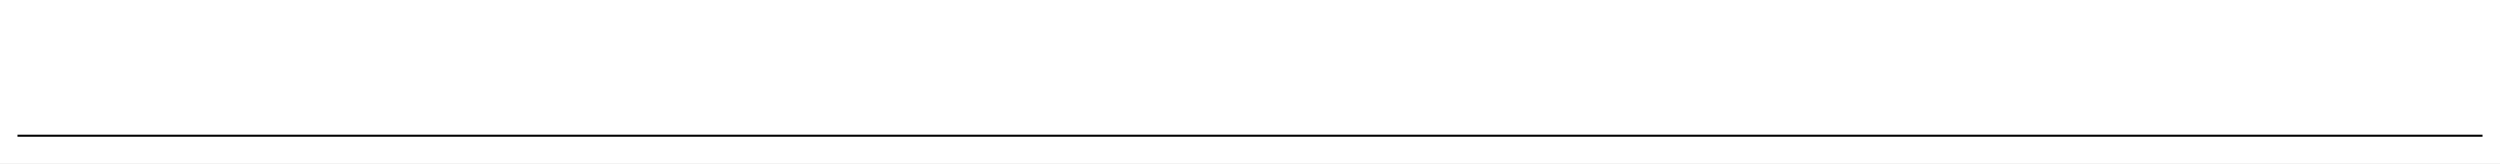
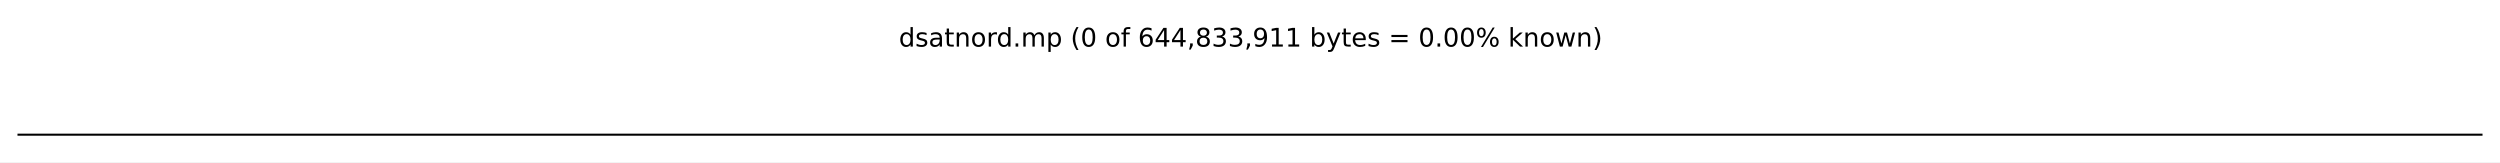
- <svg xmlns="http://www.w3.org/2000/svg" xmlns:xlink="http://www.w3.org/1999/xlink" width="972.635pt" height="63.502pt" viewBox="0 0 972.635 63.502" version="1.1">
+ <svg xmlns="http://www.w3.org/2000/svg" xmlns:xlink="http://www.w3.org/1999/xlink" width="972.635pt" height="63.1pt" viewBox="0 0 972.635 63.1" version="1.1">
  <defs>
    <style type="text/css">*{stroke-linejoin: round; stroke-linecap: butt}</style>
  </defs>
  <g id="figure_1">
    <g id="patch_1">
-       <path d="M 0 63.502  L 972.635 63.502  L 972.635 0  L 0 0  z " style="fill: #ffffff" />
+       <path d="M 0 63.1  L 972.635 63.1  L 972.635 0  L 0 0  z " style="fill: #ffffff" />
    </g>
    <g id="axes_1">
      <g id="patch_2">
-         <path d="M 7.2 52.802  L 965.435 52.802  L 965.435 26.091  L 7.2 26.091  z " style="fill: #ffffff" />
+         <path d="M 7.2 52.4  L 965.435 52.4  L 965.435 39.934  L 7.2 39.934  z " style="fill: #ffffff" />
      </g>
      <g id="patch_3">
-         <path d="M 7.2 51.588  L 7.2 51.588  L 7.2 27.305  L 7.2 27.305  z " clip-path="url(#p8ff55af5cc)" style="fill: #ffffff; stroke: #ffffff; stroke-linejoin: miter" />
+         <path d="M 7.2 51.833  L 7.2 51.833  L 7.2 40.501  L 7.2 40.501  z " clip-path="url(#pdcb6317f1b)" style="fill: #ffffff; stroke: #ffffff; stroke-linejoin: miter" />
      </g>
      <g id="patch_4">
-         <path d="M 7.2 51.588  L 7.67 51.588  L 7.67 27.305  L 7.2 27.305  z " clip-path="url(#p8ff55af5cc)" style="fill: #ffffff; stroke: #ffffff; stroke-linejoin: miter" />
+         <path d="M 7.2 51.833  L 7.67 51.833  L 7.67 40.501  L 7.2 40.501  z " clip-path="url(#pdcb6317f1b)" style="fill: #ffffff; stroke: #ffffff; stroke-linejoin: miter" />
      </g>
      <g id="patch_5">
-         <path d="M 7.67 51.588  L 8.79 51.588  L 8.79 27.305  L 7.67 27.305  z " clip-path="url(#p8ff55af5cc)" style="fill: #ffffff; stroke: #ffffff; stroke-linejoin: miter" />
+         <path d="M 7.67 51.833  L 8.79 51.833  L 8.79 40.501  L 7.67 40.501  z " clip-path="url(#pdcb6317f1b)" style="fill: #ffffff; stroke: #ffffff; stroke-linejoin: miter" />
      </g>
      <g id="patch_6">
-         <path d="M 8.79 51.588  L 22.249 51.588  L 22.249 27.305  L 8.79 27.305  z " clip-path="url(#p8ff55af5cc)" style="fill: #ffffff; stroke: #ffffff; stroke-linejoin: miter" />
+         <path d="M 8.79 51.833  L 22.249 51.833  L 22.249 40.501  L 8.79 40.501  z " clip-path="url(#pdcb6317f1b)" style="fill: #ffffff; stroke: #ffffff; stroke-linejoin: miter" />
      </g>
      <g id="patch_7">
-         <path d="M 22.249 51.588  L 23.093 51.588  L 23.093 27.305  L 22.249 27.305  z " clip-path="url(#p8ff55af5cc)" style="fill: #ffffff; stroke: #ffffff; stroke-linejoin: miter" />
+         <path d="M 22.249 51.833  L 23.093 51.833  L 23.093 40.501  L 22.249 40.501  z " clip-path="url(#pdcb6317f1b)" style="fill: #ffffff; stroke: #ffffff; stroke-linejoin: miter" />
      </g>
      <g id="patch_8">
-         <path d="M 23.093 51.588  L 26.021 51.588  L 26.021 27.305  L 23.093 27.305  z " clip-path="url(#p8ff55af5cc)" style="fill: #ffffff; stroke: #ffffff; stroke-linejoin: miter" />
+         <path d="M 23.093 51.833  L 26.021 51.833  L 26.021 40.501  L 23.093 40.501  z " clip-path="url(#pdcb6317f1b)" style="fill: #ffffff; stroke: #ffffff; stroke-linejoin: miter" />
      </g>
      <g id="patch_9">
-         <path d="M 26.021 51.588  L 27.295 51.588  L 27.295 27.305  L 26.021 27.305  z " clip-path="url(#p8ff55af5cc)" style="fill: #ffffff; stroke: #ffffff; stroke-linejoin: miter" />
+         <path d="M 26.021 51.833  L 27.295 51.833  L 27.295 40.501  L 26.021 40.501  z " clip-path="url(#pdcb6317f1b)" style="fill: #ffffff; stroke: #ffffff; stroke-linejoin: miter" />
      </g>
      <g id="patch_10">
-         <path d="M 27.295 51.588  L 27.296 51.588  L 27.296 27.305  L 27.295 27.305  z " clip-path="url(#p8ff55af5cc)" style="fill: #ffffff; stroke: #ffffff; stroke-linejoin: miter" />
+         <path d="M 27.295 51.833  L 27.296 51.833  L 27.296 40.501  L 27.295 40.501  z " clip-path="url(#pdcb6317f1b)" style="fill: #ffffff; stroke: #ffffff; stroke-linejoin: miter" />
      </g>
      <g id="patch_11">
-         <path d="M 27.296 51.588  L 28.753 51.588  L 28.753 27.305  L 27.296 27.305  z " clip-path="url(#p8ff55af5cc)" style="fill: #ffffff; stroke: #ffffff; stroke-linejoin: miter" />
+         <path d="M 27.296 51.833  L 28.753 51.833  L 28.753 40.501  L 27.296 40.501  z " clip-path="url(#pdcb6317f1b)" style="fill: #ffffff; stroke: #ffffff; stroke-linejoin: miter" />
      </g>
      <g id="patch_12">
-         <path d="M 28.753 51.588  L 31.266 51.588  L 31.266 27.305  L 28.753 27.305  z " clip-path="url(#p8ff55af5cc)" style="fill: #ffffff; stroke: #ffffff; stroke-linejoin: miter" />
+         <path d="M 28.753 51.833  L 31.266 51.833  L 31.266 40.501  L 28.753 40.501  z " clip-path="url(#pdcb6317f1b)" style="fill: #ffffff; stroke: #ffffff; stroke-linejoin: miter" />
      </g>
      <g id="patch_13">
-         <path d="M 31.266 51.588  L 136.22 51.588  L 136.22 27.305  L 31.266 27.305  z " clip-path="url(#p8ff55af5cc)" style="fill: #ffffff; stroke: #ffffff; stroke-linejoin: miter" />
+         <path d="M 31.266 51.833  L 136.22 51.833  L 136.22 40.501  L 31.266 40.501  z " clip-path="url(#pdcb6317f1b)" style="fill: #ffffff; stroke: #ffffff; stroke-linejoin: miter" />
      </g>
      <g id="patch_14">
-         <path d="M 136.22 51.588  L 965.393 51.588  L 965.393 27.305  L 136.22 27.305  z " clip-path="url(#p8ff55af5cc)" style="fill: #ffffff; stroke: #ffffff; stroke-linejoin: miter" />
+         <path d="M 136.22 51.833  L 965.393 51.833  L 965.393 40.501  L 136.22 40.501  z " clip-path="url(#pdcb6317f1b)" style="fill: #ffffff; stroke: #ffffff; stroke-linejoin: miter" />
      </g>
      <g id="patch_15">
-         <path d="M 965.393 51.588  L 965.422 51.588  L 965.422 27.305  L 965.393 27.305  z " clip-path="url(#p8ff55af5cc)" style="fill: #ffffff; stroke: #ffffff; stroke-linejoin: miter" />
+         <path d="M 965.393 51.833  L 965.422 51.833  L 965.422 40.501  L 965.393 40.501  z " clip-path="url(#pdcb6317f1b)" style="fill: #ffffff; stroke: #ffffff; stroke-linejoin: miter" />
      </g>
      <g id="patch_16">
-         <path d="M 965.422 51.588  L 965.435 51.588  L 965.435 27.305  L 965.422 27.305  z " clip-path="url(#p8ff55af5cc)" style="fill: #ffffff; stroke: #ffffff; stroke-linejoin: miter" />
+         <path d="M 965.422 51.833  L 965.435 51.833  L 965.435 40.501  L 965.422 40.501  z " clip-path="url(#pdcb6317f1b)" style="fill: #ffffff; stroke: #ffffff; stroke-linejoin: miter" />
      </g>
      <g id="patch_17">
-         <path d="M 7.2 52.802  L 965.435 52.802  " style="fill: none; stroke: #000000; stroke-width: 0.8; stroke-linejoin: miter; stroke-linecap: square" />
+         <path d="M 7.2 52.4  L 965.435 52.4  " style="fill: none; stroke: #000000; stroke-width: 0.8; stroke-linejoin: miter; stroke-linecap: square" />
      </g>
      <g id="legend_1">
+         <g id="text_1">
+           <g transform="translate(349.7021 18.13044) scale(0.1 -0.1)">
+             <defs>
+               <path id="DejaVuSans-64" d="M 2906 2969  L 2906 4863  L 3481 4863  L 3481 0  L 2906 0  L 2906 525  Q 2725 213 2448 61  Q 2172 -91 1784 -91  Q 1150 -91 751 415  Q 353 922 353 1747  Q 353 2572 751 3078  Q 1150 3584 1784 3584  Q 2172 3584 2448 3432  Q 2725 3281 2906 2969  z M 947 1747  Q 947 1113 1208 752  Q 1469 391 1925 391  Q 2381 391 2643 752  Q 2906 1113 2906 1747  Q 2906 2381 2643 2742  Q 2381 3103 1925 3103  Q 1469 3103 1208 2742  Q 947 2381 947 1747  z " transform="scale(0.015625)" />
+               <path id="DejaVuSans-73" d="M 2834 3397  L 2834 2853  Q 2591 2978 2328 3040  Q 2066 3103 1784 3103  Q 1356 3103 1142 2972  Q 928 2841 928 2578  Q 928 2378 1081 2264  Q 1234 2150 1697 2047  L 1894 2003  Q 2506 1872 2764 1633  Q 3022 1394 3022 966  Q 3022 478 2636 193  Q 2250 -91 1575 -91  Q 1294 -91 989 -36  Q 684 19 347 128  L 347 722  Q 666 556 975 473  Q 1284 391 1588 391  Q 1994 391 2212 530  Q 2431 669 2431 922  Q 2431 1156 2273 1281  Q 2116 1406 1581 1522  L 1381 1569  Q 847 1681 609 1914  Q 372 2147 372 2553  Q 372 3047 722 3315  Q 1072 3584 1716 3584  Q 2034 3584 2315 3537  Q 2597 3491 2834 3397  z " transform="scale(0.015625)" />
+               <path id="DejaVuSans-61" d="M 2194 1759  Q 1497 1759 1228 1600  Q 959 1441 959 1056  Q 959 750 1161 570  Q 1363 391 1709 391  Q 2188 391 2477 730  Q 2766 1069 2766 1631  L 2766 1759  L 2194 1759  z M 3341 1997  L 3341 0  L 2766 0  L 2766 531  Q 2569 213 2275 61  Q 1981 -91 1556 -91  Q 1019 -91 701 211  Q 384 513 384 1019  Q 384 1609 779 1909  Q 1175 2209 1959 2209  L 2766 2209  L 2766 2266  Q 2766 2663 2505 2880  Q 2244 3097 1772 3097  Q 1472 3097 1187 3025  Q 903 2953 641 2809  L 641 3341  Q 956 3463 1253 3523  Q 1550 3584 1831 3584  Q 2591 3584 2966 3190  Q 3341 2797 3341 1997  z " transform="scale(0.015625)" />
+               <path id="DejaVuSans-74" d="M 1172 4494  L 1172 3500  L 2356 3500  L 2356 3053  L 1172 3053  L 1172 1153  Q 1172 725 1289 603  Q 1406 481 1766 481  L 2356 481  L 2356 0  L 1766 0  Q 1100 0 847 248  Q 594 497 594 1153  L 594 3053  L 172 3053  L 172 3500  L 594 3500  L 594 4494  L 1172 4494  z " transform="scale(0.015625)" />
+               <path id="DejaVuSans-6e" d="M 3513 2113  L 3513 0  L 2938 0  L 2938 2094  Q 2938 2591 2744 2837  Q 2550 3084 2163 3084  Q 1697 3084 1428 2787  Q 1159 2491 1159 1978  L 1159 0  L 581 0  L 581 3500  L 1159 3500  L 1159 2956  Q 1366 3272 1645 3428  Q 1925 3584 2291 3584  Q 2894 3584 3203 3211  Q 3513 2838 3513 2113  z " transform="scale(0.015625)" />
+               <path id="DejaVuSans-6f" d="M 1959 3097  Q 1497 3097 1228 2736  Q 959 2375 959 1747  Q 959 1119 1226 758  Q 1494 397 1959 397  Q 2419 397 2687 759  Q 2956 1122 2956 1747  Q 2956 2369 2687 2733  Q 2419 3097 1959 3097  z M 1959 3584  Q 2709 3584 3137 3096  Q 3566 2609 3566 1747  Q 3566 888 3137 398  Q 2709 -91 1959 -91  Q 1206 -91 779 398  Q 353 888 353 1747  Q 353 2609 779 3096  Q 1206 3584 1959 3584  z " transform="scale(0.015625)" />
+               <path id="DejaVuSans-72" d="M 2631 2963  Q 2534 3019 2420 3045  Q 2306 3072 2169 3072  Q 1681 3072 1420 2755  Q 1159 2438 1159 1844  L 1159 0  L 581 0  L 581 3500  L 1159 3500  L 1159 2956  Q 1341 3275 1631 3429  Q 1922 3584 2338 3584  Q 2397 3584 2469 3576  Q 2541 3569 2628 3553  L 2631 2963  z " transform="scale(0.015625)" />
+               <path id="DejaVuSans-2e" d="M 684 794  L 1344 794  L 1344 0  L 684 0  L 684 794  z " transform="scale(0.015625)" />
+               <path id="DejaVuSans-6d" d="M 3328 2828  Q 3544 3216 3844 3400  Q 4144 3584 4550 3584  Q 5097 3584 5394 3201  Q 5691 2819 5691 2113  L 5691 0  L 5113 0  L 5113 2094  Q 5113 2597 4934 2840  Q 4756 3084 4391 3084  Q 3944 3084 3684 2787  Q 3425 2491 3425 1978  L 3425 0  L 2847 0  L 2847 2094  Q 2847 2600 2669 2842  Q 2491 3084 2119 3084  Q 1678 3084 1418 2786  Q 1159 2488 1159 1978  L 1159 0  L 581 0  L 581 3500  L 1159 3500  L 1159 2956  Q 1356 3278 1631 3431  Q 1906 3584 2284 3584  Q 2666 3584 2933 3390  Q 3200 3197 3328 2828  z " transform="scale(0.015625)" />
+               <path id="DejaVuSans-70" d="M 1159 525  L 1159 -1331  L 581 -1331  L 581 3500  L 1159 3500  L 1159 2969  Q 1341 3281 1617 3432  Q 1894 3584 2278 3584  Q 2916 3584 3314 3078  Q 3713 2572 3713 1747  Q 3713 922 3314 415  Q 2916 -91 2278 -91  Q 1894 -91 1617 61  Q 1341 213 1159 525  z M 3116 1747  Q 3116 2381 2855 2742  Q 2594 3103 2138 3103  Q 1681 3103 1420 2742  Q 1159 2381 1159 1747  Q 1159 1113 1420 752  Q 1681 391 2138 391  Q 2594 391 2855 752  Q 3116 1113 3116 1747  z " transform="scale(0.015625)" />
+               <path id="DejaVuSans-20" transform="scale(0.015625)" />
+               <path id="DejaVuSans-28" d="M 1984 4856  Q 1566 4138 1362 3434  Q 1159 2731 1159 2009  Q 1159 1288 1364 580  Q 1569 -128 1984 -844  L 1484 -844  Q 1016 -109 783 600  Q 550 1309 550 2009  Q 550 2706 781 3412  Q 1013 4119 1484 4856  L 1984 4856  z " transform="scale(0.015625)" />
+               <path id="DejaVuSans-30" d="M 2034 4250  Q 1547 4250 1301 3770  Q 1056 3291 1056 2328  Q 1056 1369 1301 889  Q 1547 409 2034 409  Q 2525 409 2770 889  Q 3016 1369 3016 2328  Q 3016 3291 2770 3770  Q 2525 4250 2034 4250  z M 2034 4750  Q 2819 4750 3233 4129  Q 3647 3509 3647 2328  Q 3647 1150 3233 529  Q 2819 -91 2034 -91  Q 1250 -91 836 529  Q 422 1150 422 2328  Q 422 3509 836 4129  Q 1250 4750 2034 4750  z " transform="scale(0.015625)" />
+               <path id="DejaVuSans-66" d="M 2375 4863  L 2375 4384  L 1825 4384  Q 1516 4384 1395 4259  Q 1275 4134 1275 3809  L 1275 3500  L 2222 3500  L 2222 3053  L 1275 3053  L 1275 0  L 697 0  L 697 3053  L 147 3053  L 147 3500  L 697 3500  L 697 3744  Q 697 4328 969 4595  Q 1241 4863 1831 4863  L 2375 4863  z " transform="scale(0.015625)" />
+               <path id="DejaVuSans-36" d="M 2113 2584  Q 1688 2584 1439 2293  Q 1191 2003 1191 1497  Q 1191 994 1439 701  Q 1688 409 2113 409  Q 2538 409 2786 701  Q 3034 994 3034 1497  Q 3034 2003 2786 2293  Q 2538 2584 2113 2584  z M 3366 4563  L 3366 3988  Q 3128 4100 2886 4159  Q 2644 4219 2406 4219  Q 1781 4219 1451 3797  Q 1122 3375 1075 2522  Q 1259 2794 1537 2939  Q 1816 3084 2150 3084  Q 2853 3084 3261 2657  Q 3669 2231 3669 1497  Q 3669 778 3244 343  Q 2819 -91 2113 -91  Q 1303 -91 875 529  Q 447 1150 447 2328  Q 447 3434 972 4092  Q 1497 4750 2381 4750  Q 2619 4750 2861 4703  Q 3103 4656 3366 4563  z " transform="scale(0.015625)" />
+               <path id="DejaVuSans-34" d="M 2419 4116  L 825 1625  L 2419 1625  L 2419 4116  z M 2253 4666  L 3047 4666  L 3047 1625  L 3713 1625  L 3713 1100  L 3047 1100  L 3047 0  L 2419 0  L 2419 1100  L 313 1100  L 313 1709  L 2253 4666  z " transform="scale(0.015625)" />
+               <path id="DejaVuSans-2c" d="M 750 794  L 1409 794  L 1409 256  L 897 -744  L 494 -744  L 750 256  L 750 794  z " transform="scale(0.015625)" />
+               <path id="DejaVuSans-38" d="M 2034 2216  Q 1584 2216 1326 1975  Q 1069 1734 1069 1313  Q 1069 891 1326 650  Q 1584 409 2034 409  Q 2484 409 2743 651  Q 3003 894 3003 1313  Q 3003 1734 2745 1975  Q 2488 2216 2034 2216  z M 1403 2484  Q 997 2584 770 2862  Q 544 3141 544 3541  Q 544 4100 942 4425  Q 1341 4750 2034 4750  Q 2731 4750 3128 4425  Q 3525 4100 3525 3541  Q 3525 3141 3298 2862  Q 3072 2584 2669 2484  Q 3125 2378 3379 2068  Q 3634 1759 3634 1313  Q 3634 634 3220 271  Q 2806 -91 2034 -91  Q 1263 -91 848 271  Q 434 634 434 1313  Q 434 1759 690 2068  Q 947 2378 1403 2484  z M 1172 3481  Q 1172 3119 1398 2916  Q 1625 2713 2034 2713  Q 2441 2713 2670 2916  Q 2900 3119 2900 3481  Q 2900 3844 2670 4047  Q 2441 4250 2034 4250  Q 1625 4250 1398 4047  Q 1172 3844 1172 3481  z " transform="scale(0.015625)" />
+               <path id="DejaVuSans-33" d="M 2597 2516  Q 3050 2419 3304 2112  Q 3559 1806 3559 1356  Q 3559 666 3084 287  Q 2609 -91 1734 -91  Q 1441 -91 1130 -33  Q 819 25 488 141  L 488 750  Q 750 597 1062 519  Q 1375 441 1716 441  Q 2309 441 2620 675  Q 2931 909 2931 1356  Q 2931 1769 2642 2001  Q 2353 2234 1838 2234  L 1294 2234  L 1294 2753  L 1863 2753  Q 2328 2753 2575 2939  Q 2822 3125 2822 3475  Q 2822 3834 2567 4026  Q 2313 4219 1838 4219  Q 1578 4219 1281 4162  Q 984 4106 628 3988  L 628 4550  Q 988 4650 1302 4700  Q 1616 4750 1894 4750  Q 2613 4750 3031 4423  Q 3450 4097 3450 3541  Q 3450 3153 3228 2886  Q 3006 2619 2597 2516  z " transform="scale(0.015625)" />
+               <path id="DejaVuSans-39" d="M 703 97  L 703 672  Q 941 559 1184 500  Q 1428 441 1663 441  Q 2288 441 2617 861  Q 2947 1281 2994 2138  Q 2813 1869 2534 1725  Q 2256 1581 1919 1581  Q 1219 1581 811 2004  Q 403 2428 403 3163  Q 403 3881 828 4315  Q 1253 4750 1959 4750  Q 2769 4750 3195 4129  Q 3622 3509 3622 2328  Q 3622 1225 3098 567  Q 2575 -91 1691 -91  Q 1453 -91 1209 -44  Q 966 3 703 97  z M 1959 2075  Q 2384 2075 2632 2365  Q 2881 2656 2881 3163  Q 2881 3666 2632 3958  Q 2384 4250 1959 4250  Q 1534 4250 1286 3958  Q 1038 3666 1038 3163  Q 1038 2656 1286 2365  Q 1534 2075 1959 2075  z " transform="scale(0.015625)" />
+               <path id="DejaVuSans-31" d="M 794 531  L 1825 531  L 1825 4091  L 703 3866  L 703 4441  L 1819 4666  L 2450 4666  L 2450 531  L 3481 531  L 3481 0  L 794 0  L 794 531  z " transform="scale(0.015625)" />
+               <path id="DejaVuSans-62" d="M 3116 1747  Q 3116 2381 2855 2742  Q 2594 3103 2138 3103  Q 1681 3103 1420 2742  Q 1159 2381 1159 1747  Q 1159 1113 1420 752  Q 1681 391 2138 391  Q 2594 391 2855 752  Q 3116 1113 3116 1747  z M 1159 2969  Q 1341 3281 1617 3432  Q 1894 3584 2278 3584  Q 2916 3584 3314 3078  Q 3713 2572 3713 1747  Q 3713 922 3314 415  Q 2916 -91 2278 -91  Q 1894 -91 1617 61  Q 1341 213 1159 525  L 1159 0  L 581 0  L 581 4863  L 1159 4863  L 1159 2969  z " transform="scale(0.015625)" />
+               <path id="DejaVuSans-79" d="M 2059 -325  Q 1816 -950 1584 -1140  Q 1353 -1331 966 -1331  L 506 -1331  L 506 -850  L 844 -850  Q 1081 -850 1212 -737  Q 1344 -625 1503 -206  L 1606 56  L 191 3500  L 800 3500  L 1894 763  L 2988 3500  L 3597 3500  L 2059 -325  z " transform="scale(0.015625)" />
+               <path id="DejaVuSans-65" d="M 3597 1894  L 3597 1613  L 953 1613  Q 991 1019 1311 708  Q 1631 397 2203 397  Q 2534 397 2845 478  Q 3156 559 3463 722  L 3463 178  Q 3153 47 2828 -22  Q 2503 -91 2169 -91  Q 1331 -91 842 396  Q 353 884 353 1716  Q 353 2575 817 3079  Q 1281 3584 2069 3584  Q 2775 3584 3186 3129  Q 3597 2675 3597 1894  z M 3022 2063  Q 3016 2534 2758 2815  Q 2500 3097 2075 3097  Q 1594 3097 1305 2825  Q 1016 2553 972 2059  L 3022 2063  z " transform="scale(0.015625)" />
+               <path id="DejaVuSans-3d" d="M 678 2906  L 4684 2906  L 4684 2381  L 678 2381  L 678 2906  z M 678 1631  L 4684 1631  L 4684 1100  L 678 1100  L 678 1631  z " transform="scale(0.015625)" />
+               <path id="DejaVuSans-25" d="M 4653 2053  Q 4381 2053 4226 1822  Q 4072 1591 4072 1178  Q 4072 772 4226 539  Q 4381 306 4653 306  Q 4919 306 5073 539  Q 5228 772 5228 1178  Q 5228 1588 5073 1820  Q 4919 2053 4653 2053  z M 4653 2450  Q 5147 2450 5437 2106  Q 5728 1763 5728 1178  Q 5728 594 5436 251  Q 5144 -91 4653 -91  Q 4153 -91 3862 251  Q 3572 594 3572 1178  Q 3572 1766 3864 2108  Q 4156 2450 4653 2450  z M 1428 4353  Q 1159 4353 1004 4120  Q 850 3888 850 3481  Q 850 3069 1003 2837  Q 1156 2606 1428 2606  Q 1700 2606 1854 2837  Q 2009 3069 2009 3481  Q 2009 3884 1853 4118  Q 1697 4353 1428 4353  z M 4250 4750  L 4750 4750  L 1831 -91  L 1331 -91  L 4250 4750  z M 1428 4750  Q 1922 4750 2215 4408  Q 2509 4066 2509 3481  Q 2509 2891 2217 2550  Q 1925 2209 1428 2209  Q 931 2209 642 2551  Q 353 2894 353 3481  Q 353 4063 643 4406  Q 934 4750 1428 4750  z " transform="scale(0.015625)" />
+               <path id="DejaVuSans-6b" d="M 581 4863  L 1159 4863  L 1159 1991  L 2875 3500  L 3609 3500  L 1753 1863  L 3688 0  L 2938 0  L 1159 1709  L 1159 0  L 581 0  L 581 4863  z " transform="scale(0.015625)" />
+               <path id="DejaVuSans-77" d="M 269 3500  L 844 3500  L 1563 769  L 2278 3500  L 2956 3500  L 3675 769  L 4391 3500  L 4966 3500  L 4050 0  L 3372 0  L 2619 2869  L 1863 0  L 1184 0  L 269 3500  z " transform="scale(0.015625)" />
+               <path id="DejaVuSans-29" d="M 513 4856  L 1013 4856  Q 1481 4119 1714 3412  Q 1947 2706 1947 2009  Q 1947 1309 1714 600  Q 1481 -109 1013 -844  L 513 -844  Q 928 -128 1133 580  Q 1338 1288 1338 2009  Q 1338 2731 1133 3434  Q 928 4138 513 4856  z " transform="scale(0.015625)" />
+             </defs>
+             <use xlink:href="#DejaVuSans-64" />
+             <use xlink:href="#DejaVuSans-73" x="63.477" />
+             <use xlink:href="#DejaVuSans-61" x="115.576" />
+             <use xlink:href="#DejaVuSans-74" x="176.855" />
+             <use xlink:href="#DejaVuSans-6e" x="216.064" />
+             <use xlink:href="#DejaVuSans-6f" x="279.443" />
+             <use xlink:href="#DejaVuSans-72" x="340.625" />
+             <use xlink:href="#DejaVuSans-64" x="379.988" />
+             <use xlink:href="#DejaVuSans-2e" x="443.465" />
+             <use xlink:href="#DejaVuSans-6d" x="475.252" />
+             <use xlink:href="#DejaVuSans-70" x="572.664" />
+             <use xlink:href="#DejaVuSans-20" x="636.141" />
+             <use xlink:href="#DejaVuSans-28" x="667.928" />
+             <use xlink:href="#DejaVuSans-30" x="706.941" />
+             <use xlink:href="#DejaVuSans-20" x="770.564" />
+             <use xlink:href="#DejaVuSans-6f" x="802.352" />
+             <use xlink:href="#DejaVuSans-66" x="863.533" />
+             <use xlink:href="#DejaVuSans-20" x="898.738" />
+             <use xlink:href="#DejaVuSans-36" x="930.525" />
+             <use xlink:href="#DejaVuSans-34" x="994.148" />
+             <use xlink:href="#DejaVuSans-34" x="1057.771" />
+             <use xlink:href="#DejaVuSans-2c" x="1121.395" />
+             <use xlink:href="#DejaVuSans-38" x="1153.182" />
+             <use xlink:href="#DejaVuSans-33" x="1216.805" />
+             <use xlink:href="#DejaVuSans-33" x="1280.428" />
+             <use xlink:href="#DejaVuSans-2c" x="1344.051" />
+             <use xlink:href="#DejaVuSans-39" x="1375.838" />
+             <use xlink:href="#DejaVuSans-31" x="1439.461" />
+             <use xlink:href="#DejaVuSans-31" x="1503.084" />
+             <use xlink:href="#DejaVuSans-20" x="1566.707" />
+             <use xlink:href="#DejaVuSans-62" x="1598.494" />
+             <use xlink:href="#DejaVuSans-79" x="1661.971" />
+             <use xlink:href="#DejaVuSans-74" x="1721.15" />
+             <use xlink:href="#DejaVuSans-65" x="1760.359" />
+             <use xlink:href="#DejaVuSans-73" x="1821.883" />
+             <use xlink:href="#DejaVuSans-20" x="1873.982" />
+             <use xlink:href="#DejaVuSans-3d" x="1905.77" />
+             <use xlink:href="#DejaVuSans-20" x="1989.559" />
+             <use xlink:href="#DejaVuSans-30" x="2021.346" />
+             <use xlink:href="#DejaVuSans-2e" x="2084.969" />
+             <use xlink:href="#DejaVuSans-30" x="2116.756" />
+             <use xlink:href="#DejaVuSans-30" x="2180.379" />
+             <use xlink:href="#DejaVuSans-25" x="2244.002" />
+             <use xlink:href="#DejaVuSans-20" x="2339.021" />
+             <use xlink:href="#DejaVuSans-6b" x="2370.809" />
+             <use xlink:href="#DejaVuSans-6e" x="2428.719" />
+             <use xlink:href="#DejaVuSans-6f" x="2492.098" />
+             <use xlink:href="#DejaVuSans-77" x="2553.279" />
+             <use xlink:href="#DejaVuSans-6e" x="2635.066" />
+             <use xlink:href="#DejaVuSans-29" x="2698.445" />
+           </g>
+         </g>
        <g id="patch_18">
-           <path d="M 14.697 16.861  L 31.357 16.861  L 31.357 11.03  L 14.697 11.03  z " style="fill: #ffffff; stroke: #ffffff; stroke-linejoin: miter" />
-         </g>
-         <g id="text_1">
-           <g style="fill: #ffffff" transform="translate(38.021 16.8615) scale(0.0833 -0.0833)">
+           <path d="M 14.697 30.705  L 31.357 30.705  L 31.357 24.874  L 14.697 24.874  z " style="fill: #ffffff; stroke: #ffffff; stroke-linejoin: miter" />
+         </g>
+         <g id="text_2">
+           <g style="fill: #ffffff" transform="translate(38.021 30.70462) scale(0.0833 -0.0833)">
            <defs>
              <path id="DejaVuSans-68" d="M 3513 2113  L 3513 0  L 2938 0  L 2938 2094  Q 2938 2591 2744 2837  Q 2550 3084 2163 3084  Q 1697 3084 1428 2787  Q 1159 2491 1159 1978  L 1159 0  L 581 0  L 581 4863  L 1159 4863  L 1159 2956  Q 1366 3272 1645 3428  Q 1925 3584 2291 3584  Q 2894 3584 3203 3211  Q 3513 2838 3513 2113  z " transform="scale(0.015625)" />
-               <path id="DejaVuSans-65" d="M 3597 1894  L 3597 1613  L 953 1613  Q 991 1019 1311 708  Q 1631 397 2203 397  Q 2534 397 2845 478  Q 3156 559 3463 722  L 3463 178  Q 3153 47 2828 -22  Q 2503 -91 2169 -91  Q 1331 -91 842 396  Q 353 884 353 1716  Q 353 2575 817 3079  Q 1281 3584 2069 3584  Q 2775 3584 3186 3129  Q 3597 2675 3597 1894  z M 3022 2063  Q 3016 2534 2758 2815  Q 2500 3097 2075 3097  Q 1594 3097 1305 2825  Q 1016 2553 972 2059  L 3022 2063  z " transform="scale(0.015625)" />
-               <path id="DejaVuSans-61" d="M 2194 1759  Q 1497 1759 1228 1600  Q 959 1441 959 1056  Q 959 750 1161 570  Q 1363 391 1709 391  Q 2188 391 2477 730  Q 2766 1069 2766 1631  L 2766 1759  L 2194 1759  z M 3341 1997  L 3341 0  L 2766 0  L 2766 531  Q 2569 213 2275 61  Q 1981 -91 1556 -91  Q 1019 -91 701 211  Q 384 513 384 1019  Q 384 1609 779 1909  Q 1175 2209 1959 2209  L 2766 2209  L 2766 2266  Q 2766 2663 2505 2880  Q 2244 3097 1772 3097  Q 1472 3097 1187 3025  Q 903 2953 641 2809  L 641 3341  Q 956 3463 1253 3523  Q 1550 3584 1831 3584  Q 2591 3584 2966 3190  Q 3341 2797 3341 1997  z " transform="scale(0.015625)" />
-               <path id="DejaVuSans-64" d="M 2906 2969  L 2906 4863  L 3481 4863  L 3481 0  L 2906 0  L 2906 525  Q 2725 213 2448 61  Q 2172 -91 1784 -91  Q 1150 -91 751 415  Q 353 922 353 1747  Q 353 2572 751 3078  Q 1150 3584 1784 3584  Q 2172 3584 2448 3432  Q 2725 3281 2906 2969  z M 947 1747  Q 947 1113 1208 752  Q 1469 391 1925 391  Q 2381 391 2643 752  Q 2906 1113 2906 1747  Q 2906 2381 2643 2742  Q 2381 3103 1925 3103  Q 1469 3103 1208 2742  Q 947 2381 947 1747  z " transform="scale(0.015625)" />
-               <path id="DejaVuSans-72" d="M 2631 2963  Q 2534 3019 2420 3045  Q 2306 3072 2169 3072  Q 1681 3072 1420 2755  Q 1159 2438 1159 1844  L 1159 0  L 581 0  L 581 3500  L 1159 3500  L 1159 2956  Q 1341 3275 1631 3429  Q 1922 3584 2338 3584  Q 2397 3584 2469 3576  Q 2541 3569 2628 3553  L 2631 2963  z " transform="scale(0.015625)" />
            </defs>
            <use xlink:href="#DejaVuSans-68" />
            <use xlink:href="#DejaVuSans-65" x="63.379" />
            <use xlink:href="#DejaVuSans-61" x="124.902" />
            <use xlink:href="#DejaVuSans-64" x="186.182" />
            <use xlink:href="#DejaVuSans-65" x="249.658" />
            <use xlink:href="#DejaVuSans-72" x="311.182" />
          </g>
        </g>
        <g id="patch_19">
-           <path d="M 84.029 16.861  L 100.689 16.861  L 100.689 11.03  L 84.029 11.03  z " style="fill: #ffffff; stroke: #ffffff; stroke-linejoin: miter" />
-         </g>
-         <g id="text_2">
-           <g style="fill: #ffffff" transform="translate(107.3526 16.8615) scale(0.0833 -0.0833)">
-             <defs>
-               <path id="DejaVuSans-6f" d="M 1959 3097  Q 1497 3097 1228 2736  Q 959 2375 959 1747  Q 959 1119 1226 758  Q 1494 397 1959 397  Q 2419 397 2687 759  Q 2956 1122 2956 1747  Q 2956 2369 2687 2733  Q 2419 3097 1959 3097  z M 1959 3584  Q 2709 3584 3137 3096  Q 3566 2609 3566 1747  Q 3566 888 3137 398  Q 2709 -91 1959 -91  Q 1206 -91 779 398  Q 353 888 353 1747  Q 353 2609 779 3096  Q 1206 3584 1959 3584  z " transform="scale(0.015625)" />
-               <path id="DejaVuSans-66" d="M 2375 4863  L 2375 4384  L 1825 4384  Q 1516 4384 1395 4259  Q 1275 4134 1275 3809  L 1275 3500  L 2222 3500  L 2222 3053  L 1275 3053  L 1275 0  L 697 0  L 697 3053  L 147 3053  L 147 3500  L 697 3500  L 697 3744  Q 697 4328 969 4595  Q 1241 4863 1831 4863  L 2375 4863  z " transform="scale(0.015625)" />
-               <path id="DejaVuSans-73" d="M 2834 3397  L 2834 2853  Q 2591 2978 2328 3040  Q 2066 3103 1784 3103  Q 1356 3103 1142 2972  Q 928 2841 928 2578  Q 928 2378 1081 2264  Q 1234 2150 1697 2047  L 1894 2003  Q 2506 1872 2764 1633  Q 3022 1394 3022 966  Q 3022 478 2636 193  Q 2250 -91 1575 -91  Q 1294 -91 989 -36  Q 684 19 347 128  L 347 722  Q 666 556 975 473  Q 1284 391 1588 391  Q 1994 391 2212 530  Q 2431 669 2431 922  Q 2431 1156 2273 1281  Q 2116 1406 1581 1522  L 1381 1569  Q 847 1681 609 1914  Q 372 2147 372 2553  Q 372 3047 722 3315  Q 1072 3584 1716 3584  Q 2034 3584 2315 3537  Q 2597 3491 2834 3397  z " transform="scale(0.015625)" />
-               <path id="DejaVuSans-74" d="M 1172 4494  L 1172 3500  L 2356 3500  L 2356 3053  L 1172 3053  L 1172 1153  Q 1172 725 1289 603  Q 1406 481 1766 481  L 2356 481  L 2356 0  L 1766 0  Q 1100 0 847 248  Q 594 497 594 1153  L 594 3053  L 172 3053  L 172 3500  L 594 3500  L 594 4494  L 1172 4494  z " transform="scale(0.015625)" />
-             </defs>
+           <path d="M 84.029 30.705  L 100.689 30.705  L 100.689 24.874  L 84.029 24.874  z " style="fill: #ffffff; stroke: #ffffff; stroke-linejoin: miter" />
+         </g>
+         <g id="text_3">
+           <g style="fill: #ffffff" transform="translate(107.3526 30.70462) scale(0.0833 -0.0833)">
            <use xlink:href="#DejaVuSans-6f" />
            <use xlink:href="#DejaVuSans-66" x="61.182" />
            <use xlink:href="#DejaVuSans-66" x="96.387" />
            <use xlink:href="#DejaVuSans-73" x="131.592" />
            <use xlink:href="#DejaVuSans-65" x="183.691" />
            <use xlink:href="#DejaVuSans-74" x="245.215" />
            <use xlink:href="#DejaVuSans-73" x="284.424" />
          </g>
        </g>
        <g id="patch_20">
-           <path d="M 152.044 16.861  L 168.704 16.861  L 168.704 11.03  L 152.044 11.03  z " style="fill: #ffffff; stroke: #ffffff; stroke-linejoin: miter" />
-         </g>
-         <g id="text_3">
-           <g style="fill: #ffffff" transform="translate(175.3684 16.8615) scale(0.0833 -0.0833)">
+           <path d="M 152.044 30.705  L 168.704 30.705  L 168.704 24.874  L 152.044 24.874  z " style="fill: #ffffff; stroke: #ffffff; stroke-linejoin: miter" />
+         </g>
+         <g id="text_4">
+           <g style="fill: #ffffff" transform="translate(175.3684 30.70462) scale(0.0833 -0.0833)">
            <defs>
              <path id="DejaVuSans-69" d="M 603 3500  L 1178 3500  L 1178 0  L 603 0  L 603 3500  z M 603 4863  L 1178 4863  L 1178 4134  L 603 4134  L 603 4863  z " transform="scale(0.015625)" />
              <path id="DejaVuSans-6c" d="M 603 4863  L 1178 4863  L 1178 0  L 603 0  L 603 4863  z " transform="scale(0.015625)" />
-               <path id="DejaVuSans-30" d="M 2034 4250  Q 1547 4250 1301 3770  Q 1056 3291 1056 2328  Q 1056 1369 1301 889  Q 1547 409 2034 409  Q 2525 409 2770 889  Q 3016 1369 3016 2328  Q 3016 3291 2770 3770  Q 2525 4250 2034 4250  z M 2034 4750  Q 2819 4750 3233 4129  Q 3647 3509 3647 2328  Q 3647 1150 3233 529  Q 2819 -91 2034 -91  Q 1250 -91 836 529  Q 422 1150 422 2328  Q 422 3509 836 4129  Q 1250 4750 2034 4750  z " transform="scale(0.015625)" />
            </defs>
            <use xlink:href="#DejaVuSans-74" />
            <use xlink:href="#DejaVuSans-69" x="39.209" />
            <use xlink:href="#DejaVuSans-6c" x="66.992" />
            <use xlink:href="#DejaVuSans-65" x="94.775" />
            <use xlink:href="#DejaVuSans-73" x="156.299" />
            <use xlink:href="#DejaVuSans-30" x="208.398" />
          </g>
        </g>
        <g id="patch_21">
-           <path d="M 214.687 16.861  L 231.347 16.861  L 231.347 11.03  L 214.687 11.03  z " style="fill: #ffffff; stroke: #ffffff; stroke-linejoin: miter" />
-         </g>
-         <g id="text_4">
-           <g style="fill: #ffffff" transform="translate(238.0113 16.8615) scale(0.0833 -0.0833)">
-             <defs>
-               <path id="DejaVuSans-31" d="M 794 531  L 1825 531  L 1825 4091  L 703 3866  L 703 4441  L 1819 4666  L 2450 4666  L 2450 531  L 3481 531  L 3481 0  L 794 0  L 794 531  z " transform="scale(0.015625)" />
-             </defs>
+           <path d="M 214.687 30.705  L 231.347 30.705  L 231.347 24.874  L 214.687 24.874  z " style="fill: #ffffff; stroke: #ffffff; stroke-linejoin: miter" />
+         </g>
+         <g id="text_5">
+           <g style="fill: #ffffff" transform="translate(238.0113 30.70462) scale(0.0833 -0.0833)">
            <use xlink:href="#DejaVuSans-74" />
            <use xlink:href="#DejaVuSans-69" x="39.209" />
            <use xlink:href="#DejaVuSans-6c" x="66.992" />
            <use xlink:href="#DejaVuSans-65" x="94.775" />
            <use xlink:href="#DejaVuSans-73" x="156.299" />
            <use xlink:href="#DejaVuSans-31" x="208.398" />
          </g>
        </g>
        <g id="patch_22">
-           <path d="M 277.33 16.861  L 293.99 16.861  L 293.99 11.03  L 277.33 11.03  z " style="fill: #ffffff; stroke: #ffffff; stroke-linejoin: miter" />
-         </g>
-         <g id="text_5">
-           <g style="fill: #ffffff" transform="translate(300.6542 16.8615) scale(0.0833 -0.0833)">
-             <defs>
-               <path id="DejaVuSans-70" d="M 1159 525  L 1159 -1331  L 581 -1331  L 581 3500  L 1159 3500  L 1159 2969  Q 1341 3281 1617 3432  Q 1894 3584 2278 3584  Q 2916 3584 3314 3078  Q 3713 2572 3713 1747  Q 3713 922 3314 415  Q 2916 -91 2278 -91  Q 1894 -91 1617 61  Q 1341 213 1159 525  z M 3116 1747  Q 3116 2381 2855 2742  Q 2594 3103 2138 3103  Q 1681 3103 1420 2742  Q 1159 2381 1159 1747  Q 1159 1113 1420 752  Q 1681 391 2138 391  Q 2594 391 2855 752  Q 3116 1113 3116 1747  z " transform="scale(0.015625)" />
-             </defs>
+           <path d="M 277.33 30.705  L 293.99 30.705  L 293.99 24.874  L 277.33 24.874  z " style="fill: #ffffff; stroke: #ffffff; stroke-linejoin: miter" />
+         </g>
+         <g id="text_6">
+           <g style="fill: #ffffff" transform="translate(300.6542 30.70462) scale(0.0833 -0.0833)">
            <use xlink:href="#DejaVuSans-70" />
            <use xlink:href="#DejaVuSans-61" x="63.477" />
            <use xlink:href="#DejaVuSans-74" x="124.756" />
            <use xlink:href="#DejaVuSans-68" x="163.965" />
            <use xlink:href="#DejaVuSans-73" x="227.344" />
          </g>
        </g>
        <g id="patch_23">
-           <path d="M 340.591 16.861  L 357.251 16.861  L 357.251 11.03  L 340.591 11.03  z " style="fill: #ffffff; stroke: #ffffff; stroke-linejoin: miter" />
-         </g>
-         <g id="text_6">
-           <g style="fill: #ffffff" transform="translate(363.9153 16.8615) scale(0.0833 -0.0833)">
-             <defs>
-               <path id="DejaVuSans-77" d="M 269 3500  L 844 3500  L 1563 769  L 2278 3500  L 2956 3500  L 3675 769  L 4391 3500  L 4966 3500  L 4050 0  L 3372 0  L 2619 2869  L 1863 0  L 1184 0  L 269 3500  z " transform="scale(0.015625)" />
-             </defs>
+           <path d="M 340.591 30.705  L 357.251 30.705  L 357.251 24.874  L 340.591 24.874  z " style="fill: #ffffff; stroke: #ffffff; stroke-linejoin: miter" />
+         </g>
+         <g id="text_7">
+           <g style="fill: #ffffff" transform="translate(363.9153 30.70462) scale(0.0833 -0.0833)">
            <use xlink:href="#DejaVuSans-74" />
            <use xlink:href="#DejaVuSans-6f" x="39.209" />
            <use xlink:href="#DejaVuSans-70" x="100.391" />
            <use xlink:href="#DejaVuSans-77" x="163.867" />
            <use xlink:href="#DejaVuSans-61" x="245.654" />
            <use xlink:href="#DejaVuSans-72" x="306.934" />
            <use xlink:href="#DejaVuSans-65" x="345.797" />
          </g>
        </g>
        <g id="patch_24">
-           <path d="M 414.506 16.861  L 431.166 16.861  L 431.166 11.03  L 414.506 11.03  z " style="fill: #ffffff; stroke: #ffffff; stroke-linejoin: miter" />
-         </g>
-         <g id="text_7">
-           <g style="fill: #ffffff" transform="translate(437.8298 16.8615) scale(0.0833 -0.0833)">
+           <path d="M 414.506 30.705  L 431.166 30.705  L 431.166 24.874  L 414.506 24.874  z " style="fill: #ffffff; stroke: #ffffff; stroke-linejoin: miter" />
+         </g>
+         <g id="text_8">
+           <g style="fill: #ffffff" transform="translate(437.8298 30.70462) scale(0.0833 -0.0833)">
            <defs>
              <path id="DejaVuSans-63" d="M 3122 3366  L 3122 2828  Q 2878 2963 2633 3030  Q 2388 3097 2138 3097  Q 1578 3097 1268 2742  Q 959 2388 959 1747  Q 959 1106 1268 751  Q 1578 397 2138 397  Q 2388 397 2633 464  Q 2878 531 3122 666  L 3122 134  Q 2881 22 2623 -34  Q 2366 -91 2075 -91  Q 1284 -91 818 406  Q 353 903 353 1747  Q 353 2603 823 3093  Q 1294 3584 2113 3584  Q 2378 3584 2631 3529  Q 2884 3475 3122 3366  z " transform="scale(0.015625)" />
            </defs>
            <use xlink:href="#DejaVuSans-63" />
            <use xlink:href="#DejaVuSans-69" x="54.98" />
            <use xlink:href="#DejaVuSans-74" x="82.764" />
            <use xlink:href="#DejaVuSans-69" x="121.973" />
            <use xlink:href="#DejaVuSans-65" x="149.756" />
            <use xlink:href="#DejaVuSans-73" x="211.279" />
          </g>
        </g>
        <g id="patch_25">
-           <path d="M 476.429 16.861  L 493.089 16.861  L 493.089 11.03  L 476.429 11.03  z " style="fill: #ffffff; stroke: #ffffff; stroke-linejoin: miter" />
-         </g>
-         <g id="text_8">
-           <g style="fill: #ffffff" transform="translate(499.7529 16.8615) scale(0.0833 -0.0833)">
+           <path d="M 476.429 30.705  L 493.089 30.705  L 493.089 24.874  L 476.429 24.874  z " style="fill: #ffffff; stroke: #ffffff; stroke-linejoin: miter" />
+         </g>
+         <g id="text_9">
+           <g style="fill: #ffffff" transform="translate(499.7529 30.70462) scale(0.0833 -0.0833)">
            <defs>
              <path id="DejaVuSans-75" d="M 544 1381  L 544 3500  L 1119 3500  L 1119 1403  Q 1119 906 1312 657  Q 1506 409 1894 409  Q 2359 409 2629 706  Q 2900 1003 2900 1516  L 2900 3500  L 3475 3500  L 3475 0  L 2900 0  L 2900 538  Q 2691 219 2414 64  Q 2138 -91 1772 -91  Q 1169 -91 856 284  Q 544 659 544 1381  z M 1991 3584  L 1991 3584  z " transform="scale(0.015625)" />
-               <path id="DejaVuSans-6e" d="M 3513 2113  L 3513 0  L 2938 0  L 2938 2094  Q 2938 2591 2744 2837  Q 2550 3084 2163 3084  Q 1697 3084 1428 2787  Q 1159 2491 1159 1978  L 1159 0  L 581 0  L 581 3500  L 1159 3500  L 1159 2956  Q 1366 3272 1645 3428  Q 1925 3584 2291 3584  Q 2894 3584 3203 3211  Q 3513 2838 3513 2113  z " transform="scale(0.015625)" />
-               <path id="DejaVuSans-6b" d="M 581 4863  L 1159 4863  L 1159 1991  L 2875 3500  L 3609 3500  L 1753 1863  L 3688 0  L 2938 0  L 1159 1709  L 1159 0  L 581 0  L 581 4863  z " transform="scale(0.015625)" />
            </defs>
            <use xlink:href="#DejaVuSans-75" />
            <use xlink:href="#DejaVuSans-6e" x="63.379" />
            <use xlink:href="#DejaVuSans-6b" x="126.758" />
            <use xlink:href="#DejaVuSans-6e" x="184.668" />
            <use xlink:href="#DejaVuSans-6f" x="248.047" />
            <use xlink:href="#DejaVuSans-77" x="309.229" />
            <use xlink:href="#DejaVuSans-6e" x="391.016" />
          </g>
        </g>
        <g id="patch_26">
-           <path d="M 554.262 16.861  L 570.922 16.861  L 570.922 11.03  L 554.262 11.03  z " style="fill: #ffffff; stroke: #ffffff; stroke-linejoin: miter" />
-         </g>
-         <g id="text_9">
-           <g style="fill: #ffffff" transform="translate(577.5863 16.8615) scale(0.0833 -0.0833)">
-             <defs>
-               <path id="DejaVuSans-79" d="M 2059 -325  Q 1816 -950 1584 -1140  Q 1353 -1331 966 -1331  L 506 -1331  L 506 -850  L 844 -850  Q 1081 -850 1212 -737  Q 1344 -625 1503 -206  L 1606 56  L 191 3500  L 800 3500  L 1894 763  L 2988 3500  L 3597 3500  L 2059 -325  z " transform="scale(0.015625)" />
+           <path d="M 554.262 30.705  L 570.922 30.705  L 570.922 24.874  L 554.262 24.874  z " style="fill: #ffffff; stroke: #ffffff; stroke-linejoin: miter" />
+         </g>
+         <g id="text_10">
+           <g style="fill: #ffffff" transform="translate(577.5863 30.70462) scale(0.0833 -0.0833)">
+             <defs>
              <path id="DejaVuSans-67" d="M 2906 1791  Q 2906 2416 2648 2759  Q 2391 3103 1925 3103  Q 1463 3103 1205 2759  Q 947 2416 947 1791  Q 947 1169 1205 825  Q 1463 481 1925 481  Q 2391 481 2648 825  Q 2906 1169 2906 1791  z M 3481 434  Q 3481 -459 3084 -895  Q 2688 -1331 1869 -1331  Q 1566 -1331 1297 -1286  Q 1028 -1241 775 -1147  L 775 -588  Q 1028 -725 1275 -790  Q 1522 -856 1778 -856  Q 2344 -856 2625 -561  Q 2906 -266 2906 331  L 2906 616  Q 2728 306 2450 153  Q 2172 0 1784 0  Q 1141 0 747 490  Q 353 981 353 1791  Q 353 2603 747 3093  Q 1141 3584 1784 3584  Q 2172 3584 2450 3431  Q 2728 3278 2906 2969  L 2906 3500  L 3481 3500  L 3481 434  z " transform="scale(0.015625)" />
            </defs>
            <use xlink:href="#DejaVuSans-63" />
            <use xlink:href="#DejaVuSans-69" x="54.98" />
            <use xlink:href="#DejaVuSans-74" x="82.764" />
            <use xlink:href="#DejaVuSans-79" x="121.973" />
            <use xlink:href="#DejaVuSans-73" x="181.152" />
            <use xlink:href="#DejaVuSans-69" x="233.252" />
            <use xlink:href="#DejaVuSans-67" x="261.035" />
            <use xlink:href="#DejaVuSans-6e" x="324.512" />
            <use xlink:href="#DejaVuSans-73" x="387.891" />
          </g>
        </g>
        <g id="patch_27">
-           <path d="M 630.897 16.861  L 647.557 16.861  L 647.557 11.03  L 630.897 11.03  z " style="fill: #ffffff; stroke: #ffffff; stroke-linejoin: miter" />
-         </g>
-         <g id="text_10">
-           <g style="fill: #ffffff" transform="translate(654.221 16.8615) scale(0.0833 -0.0833)">
+           <path d="M 630.897 30.705  L 647.557 30.705  L 647.557 24.874  L 630.897 24.874  z " style="fill: #ffffff; stroke: #ffffff; stroke-linejoin: miter" />
+         </g>
+         <g id="text_11">
+           <g style="fill: #ffffff" transform="translate(654.221 30.70462) scale(0.0833 -0.0833)">
            <use xlink:href="#DejaVuSans-70" />
            <use xlink:href="#DejaVuSans-61" x="63.477" />
            <use xlink:href="#DejaVuSans-74" x="124.756" />
            <use xlink:href="#DejaVuSans-68" x="163.965" />
            <use xlink:href="#DejaVuSans-73" x="227.344" />
          </g>
        </g>
        <g id="patch_28">
-           <path d="M 694.158 16.861  L 710.818 16.861  L 710.818 11.03  L 694.158 11.03  z " style="fill: #ffffff; stroke: #ffffff; stroke-linejoin: miter" />
-         </g>
-         <g id="text_11">
-           <g style="fill: #ffffff" transform="translate(717.4822 16.8615) scale(0.0833 -0.0833)">
+           <path d="M 694.158 30.705  L 710.818 30.705  L 710.818 24.874  L 694.158 24.874  z " style="fill: #ffffff; stroke: #ffffff; stroke-linejoin: miter" />
+         </g>
+         <g id="text_12">
+           <g style="fill: #ffffff" transform="translate(717.4822 30.70462) scale(0.0833 -0.0833)">
            <defs>
              <path id="DejaVuSans-32" d="M 1228 531  L 3431 531  L 3431 0  L 469 0  L 469 531  Q 828 903 1448 1529  Q 2069 2156 2228 2338  Q 2531 2678 2651 2914  Q 2772 3150 2772 3378  Q 2772 3750 2511 3984  Q 2250 4219 1831 4219  Q 1534 4219 1204 4116  Q 875 4013 500 3803  L 500 4441  Q 881 4594 1212 4672  Q 1544 4750 1819 4750  Q 2544 4750 2975 4387  Q 3406 4025 3406 3419  Q 3406 3131 3298 2873  Q 3191 2616 2906 2266  Q 2828 2175 2409 1742  Q 1991 1309 1228 531  z " transform="scale(0.015625)" />
            </defs>
            <use xlink:href="#DejaVuSans-74" />
            <use xlink:href="#DejaVuSans-69" x="39.209" />
            <use xlink:href="#DejaVuSans-6c" x="66.992" />
            <use xlink:href="#DejaVuSans-65" x="94.775" />
            <use xlink:href="#DejaVuSans-73" x="156.299" />
            <use xlink:href="#DejaVuSans-32" x="208.398" />
          </g>
        </g>
        <g id="patch_29">
-           <path d="M 756.801 16.861  L 773.461 16.861  L 773.461 11.03  L 756.801 11.03  z " style="fill: #ffffff; stroke: #ffffff; stroke-linejoin: miter" />
-         </g>
-         <g id="text_12">
-           <g style="fill: #ffffff" transform="translate(780.1251 16.8615) scale(0.0833 -0.0833)">
-             <defs>
-               <path id="DejaVuSans-33" d="M 2597 2516  Q 3050 2419 3304 2112  Q 3559 1806 3559 1356  Q 3559 666 3084 287  Q 2609 -91 1734 -91  Q 1441 -91 1130 -33  Q 819 25 488 141  L 488 750  Q 750 597 1062 519  Q 1375 441 1716 441  Q 2309 441 2620 675  Q 2931 909 2931 1356  Q 2931 1769 2642 2001  Q 2353 2234 1838 2234  L 1294 2234  L 1294 2753  L 1863 2753  Q 2328 2753 2575 2939  Q 2822 3125 2822 3475  Q 2822 3834 2567 4026  Q 2313 4219 1838 4219  Q 1578 4219 1281 4162  Q 984 4106 628 3988  L 628 4550  Q 988 4650 1302 4700  Q 1616 4750 1894 4750  Q 2613 4750 3031 4423  Q 3450 4097 3450 3541  Q 3450 3153 3228 2886  Q 3006 2619 2597 2516  z " transform="scale(0.015625)" />
-             </defs>
+           <path d="M 756.801 30.705  L 773.461 30.705  L 773.461 24.874  L 756.801 24.874  z " style="fill: #ffffff; stroke: #ffffff; stroke-linejoin: miter" />
+         </g>
+         <g id="text_13">
+           <g style="fill: #ffffff" transform="translate(780.1251 30.70462) scale(0.0833 -0.0833)">
            <use xlink:href="#DejaVuSans-74" />
            <use xlink:href="#DejaVuSans-69" x="39.209" />
            <use xlink:href="#DejaVuSans-6c" x="66.992" />
            <use xlink:href="#DejaVuSans-65" x="94.775" />
            <use xlink:href="#DejaVuSans-73" x="156.299" />
            <use xlink:href="#DejaVuSans-33" x="208.398" />
          </g>
        </g>
        <g id="patch_30">
-           <path d="M 819.444 16.861  L 836.104 16.861  L 836.104 11.03  L 819.444 11.03  z " style="fill: #ffffff; stroke: #ffffff; stroke-linejoin: miter" />
-         </g>
-         <g id="text_13">
-           <g style="fill: #ffffff" transform="translate(842.768 16.8615) scale(0.0833 -0.0833)">
+           <path d="M 819.444 30.705  L 836.104 30.705  L 836.104 24.874  L 819.444 24.874  z " style="fill: #ffffff; stroke: #ffffff; stroke-linejoin: miter" />
+         </g>
+         <g id="text_14">
+           <g style="fill: #ffffff" transform="translate(842.768 30.70462) scale(0.0833 -0.0833)">
            <use xlink:href="#DejaVuSans-75" />
            <use xlink:href="#DejaVuSans-6e" x="63.379" />
            <use xlink:href="#DejaVuSans-6b" x="126.758" />
            <use xlink:href="#DejaVuSans-6e" x="184.668" />
            <use xlink:href="#DejaVuSans-6f" x="248.047" />
            <use xlink:href="#DejaVuSans-77" x="309.229" />
            <use xlink:href="#DejaVuSans-6e" x="391.016" />
          </g>
        </g>
        <g id="patch_31">
-           <path d="M 897.277 16.861  L 913.937 16.861  L 913.937 11.03  L 897.277 11.03  z " style="fill: #ffffff; stroke: #ffffff; stroke-linejoin: miter" />
-         </g>
-         <g id="text_14">
-           <g style="fill: #ffffff" transform="translate(920.6014 16.8615) scale(0.0833 -0.0833)">
+           <path d="M 897.277 30.705  L 913.937 30.705  L 913.937 24.874  L 897.277 24.874  z " style="fill: #ffffff; stroke: #ffffff; stroke-linejoin: miter" />
+         </g>
+         <g id="text_15">
+           <g style="fill: #ffffff" transform="translate(920.6014 30.70462) scale(0.0833 -0.0833)">
            <use xlink:href="#DejaVuSans-75" />
            <use xlink:href="#DejaVuSans-6e" x="63.379" />
            <use xlink:href="#DejaVuSans-6b" x="126.758" />
            <use xlink:href="#DejaVuSans-6e" x="184.668" />
            <use xlink:href="#DejaVuSans-6f" x="248.047" />
            <use xlink:href="#DejaVuSans-77" x="309.229" />
            <use xlink:href="#DejaVuSans-6e" x="391.016" />
          </g>
        </g>
      </g>
    </g>
  </g>
  <defs>
-     <clipPath id="p8ff55af5cc">
-       <rect x="7.2" y="26.091" width="958.235" height="26.711" />
+     <clipPath id="pdcb6317f1b">
+       <rect x="7.2" y="39.934" width="958.235" height="12.466" />
    </clipPath>
  </defs>
</svg>
